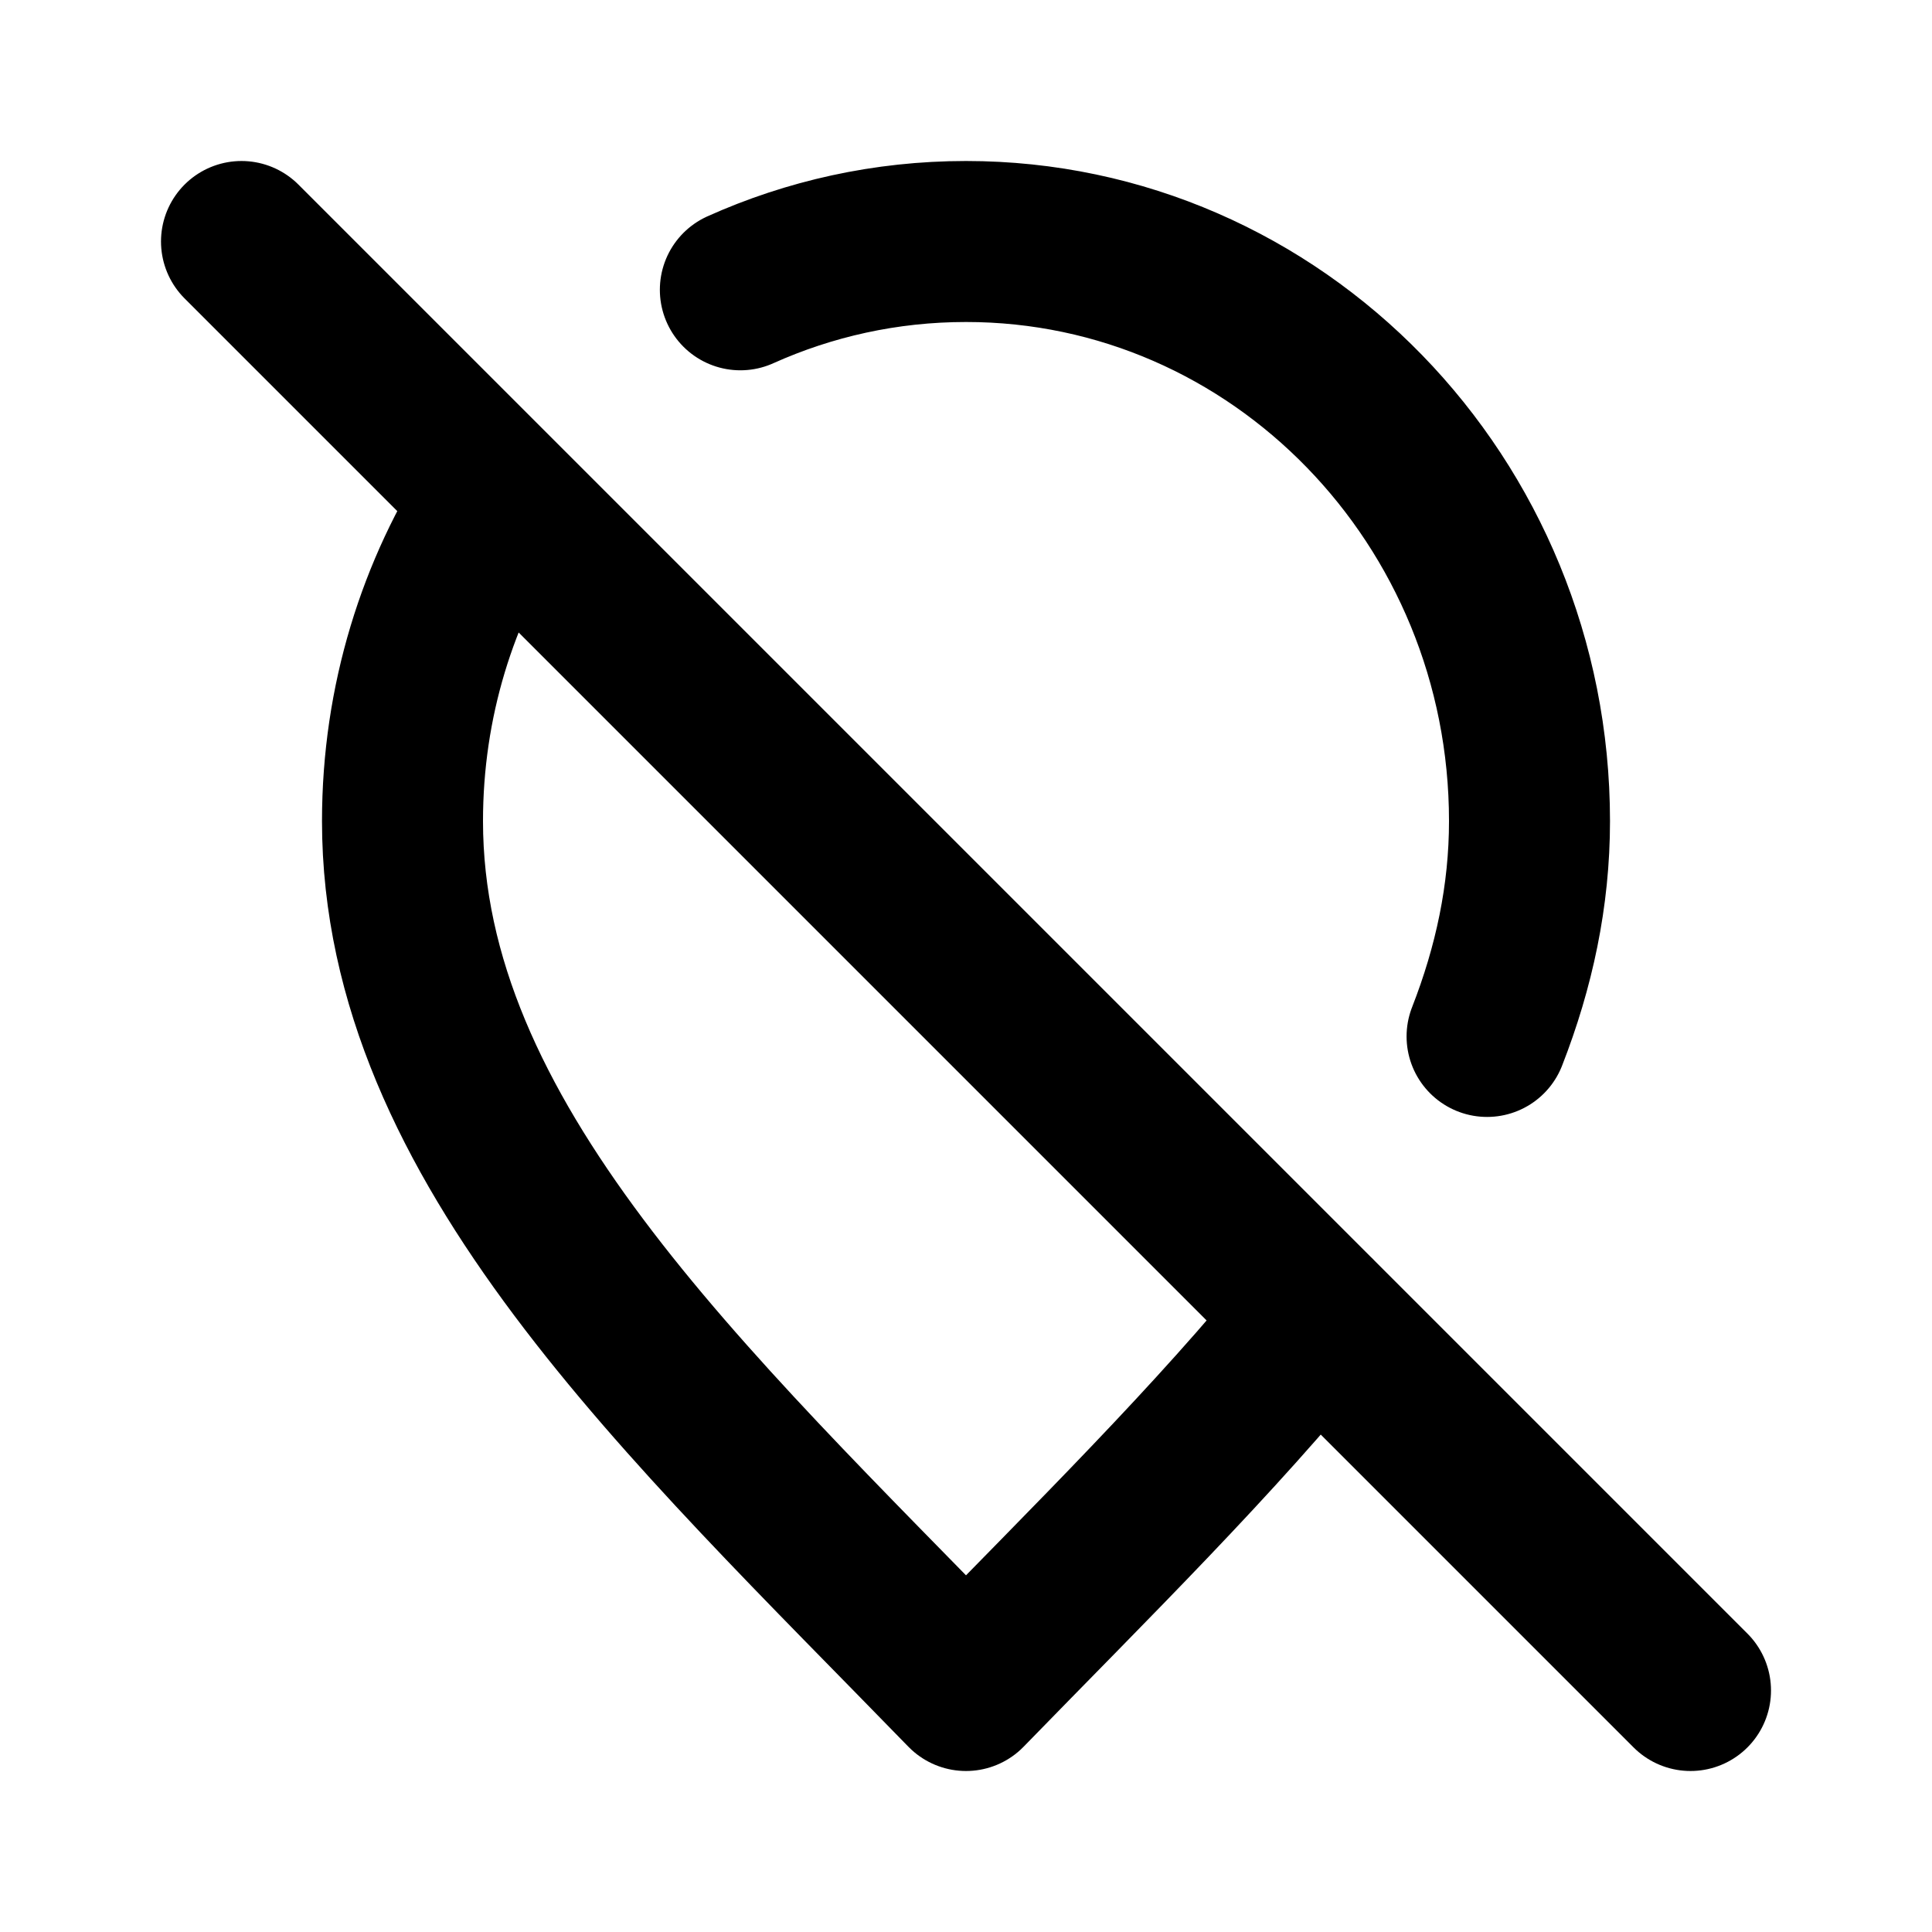
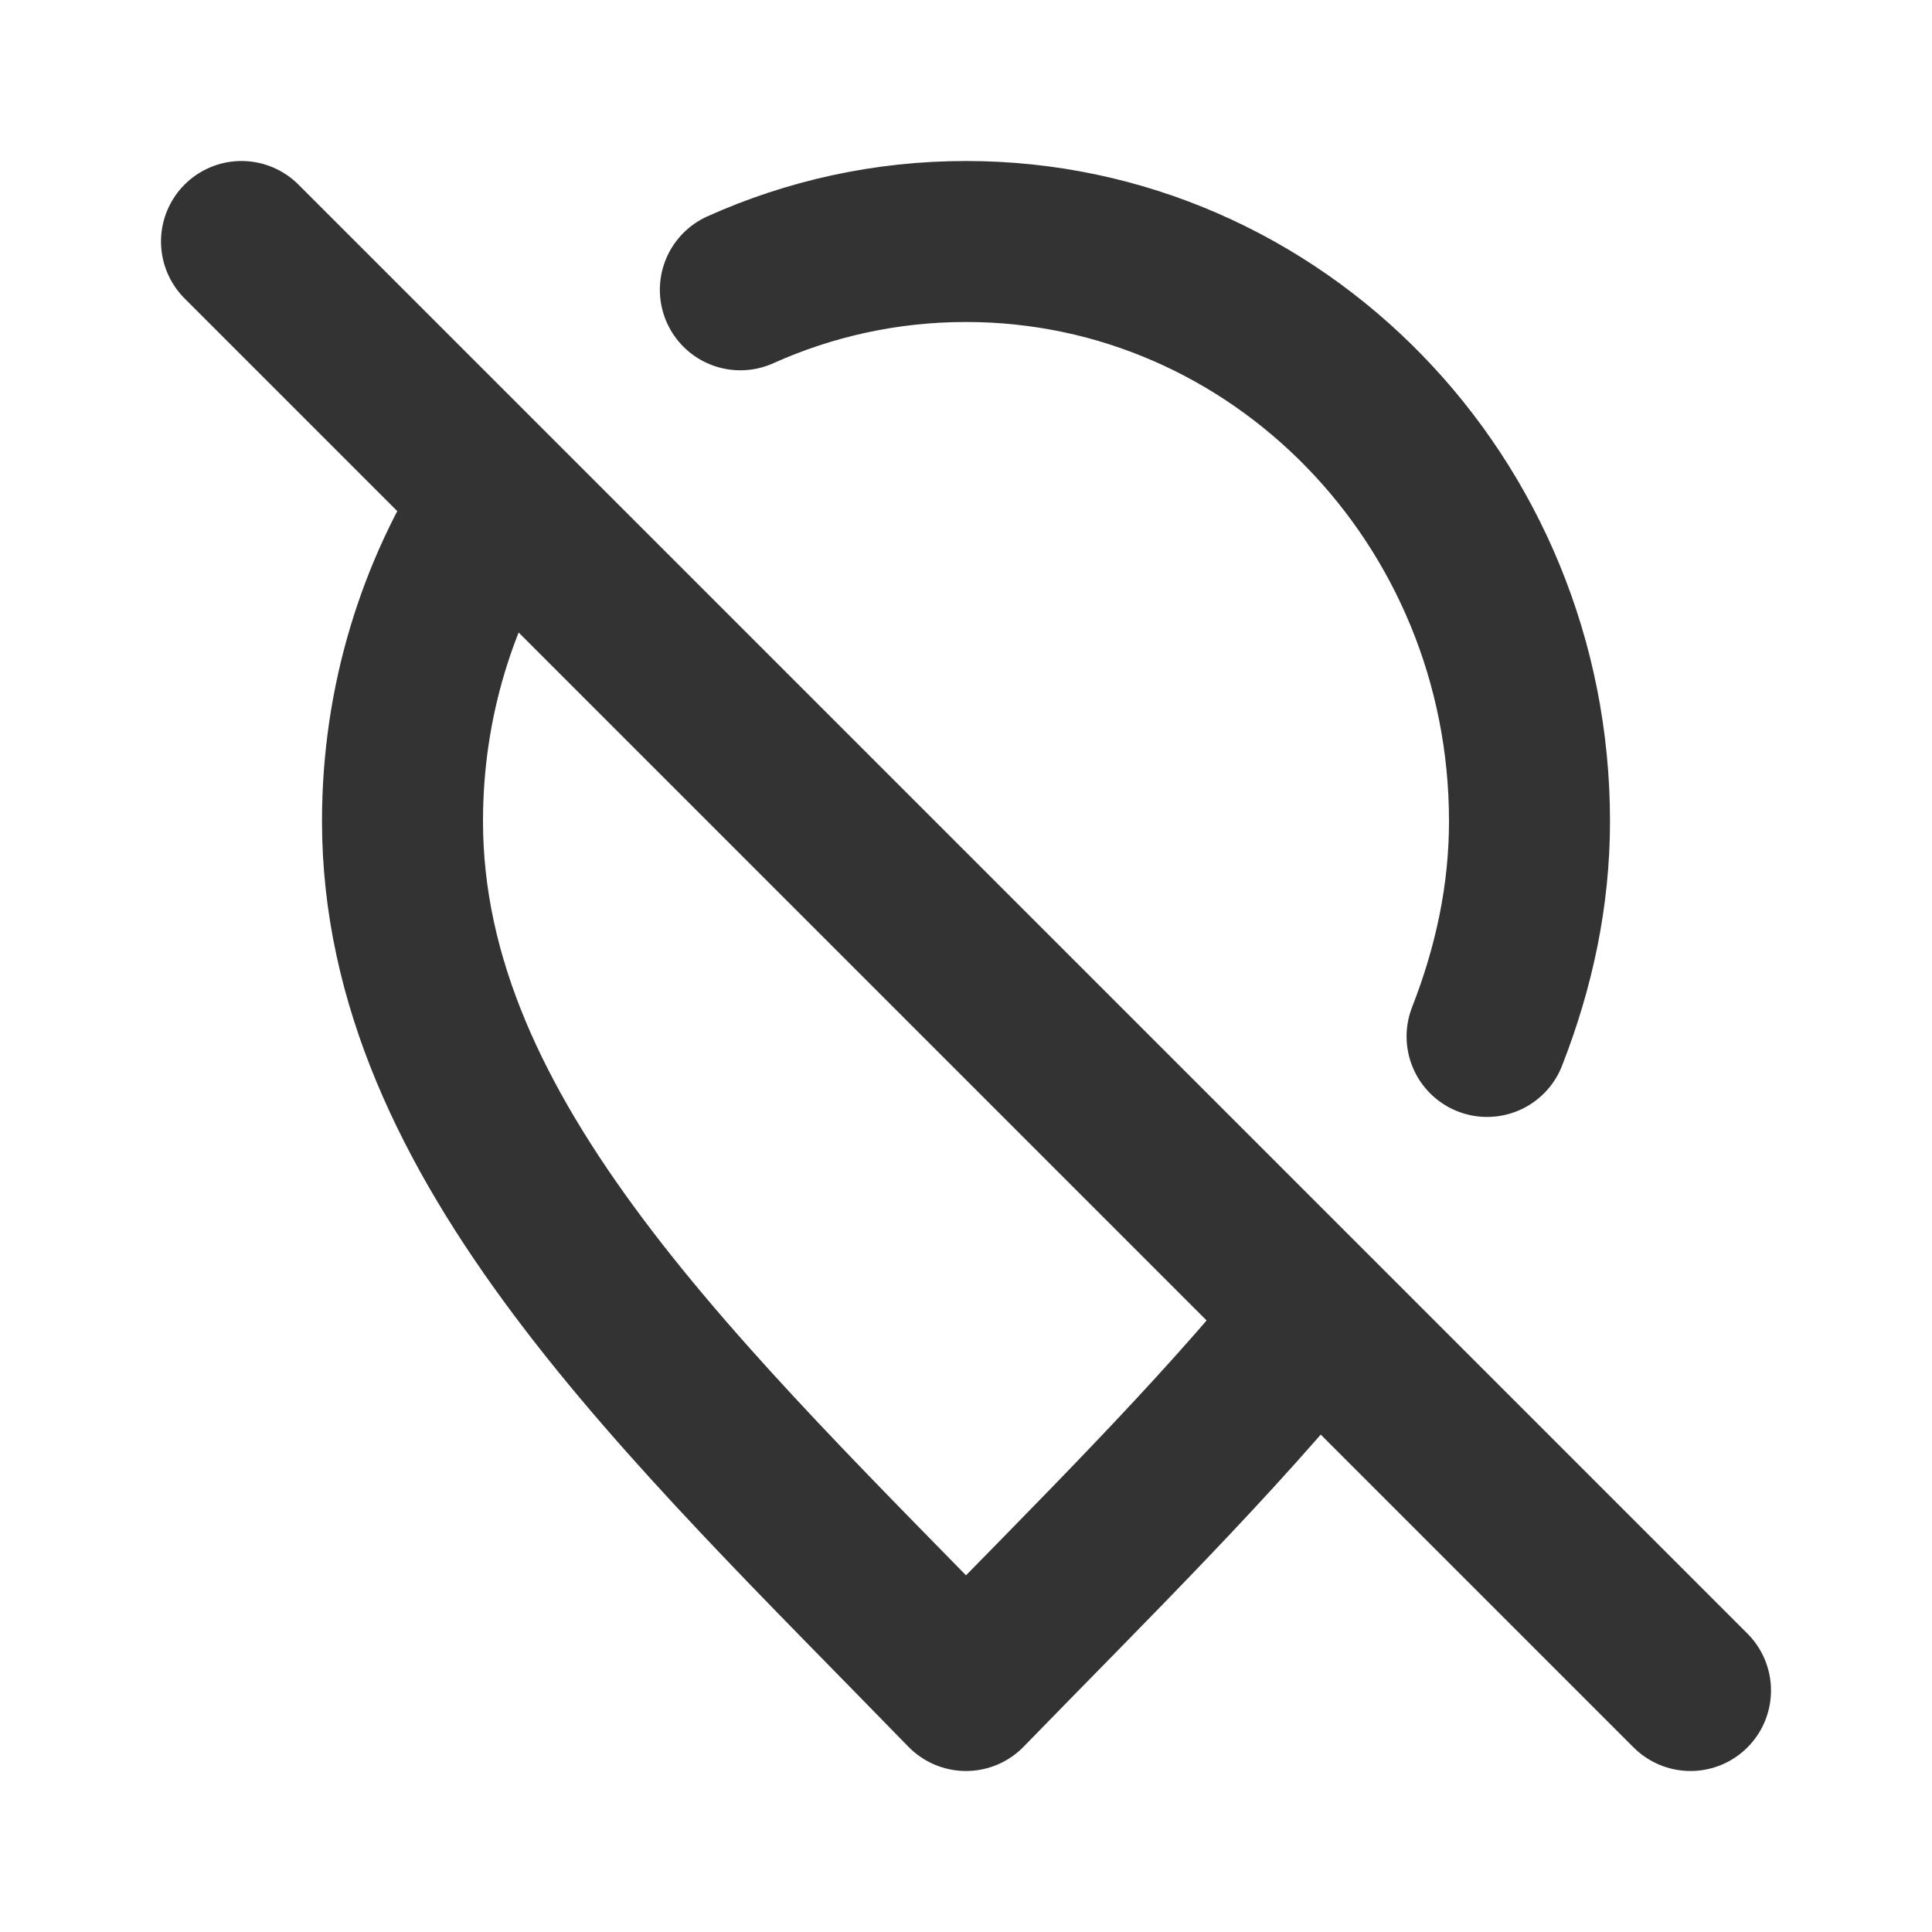
<svg xmlns="http://www.w3.org/2000/svg" width="800px" height="800px" viewBox="0 0 24 24" fill="none">
-   <path d="M9.197 3.6C10.056 3.214 11.003 3 12 3C15.866 3 19 6.224 19 10.2C19 11.128 18.809 12.015 18.473 12.875M16.344 16.343C15.098 17.887 13.549 19.407 12 21C8.5 17.4 5 14.176 5 10.2C5 8.714 5.437 7.334 6.187 6.187M3 3L21 21" stroke="#000000" stroke-width="2" stroke-linecap="round" stroke-linejoin="round" />
+   <path d="M9.197 3.6C10.056 3.214 11.003 3 12 3C15.866 3 19 6.224 19 10.2C19 11.128 18.809 12.015 18.473 12.875M16.344 16.343C15.098 17.887 13.549 19.407 12 21C8.5 17.4 5 14.176 5 10.2C5 8.714 5.437 7.334 6.187 6.187M3 3L21 21" stroke="#333" stroke-width="2" stroke-linecap="round" stroke-linejoin="round" />
</svg>
